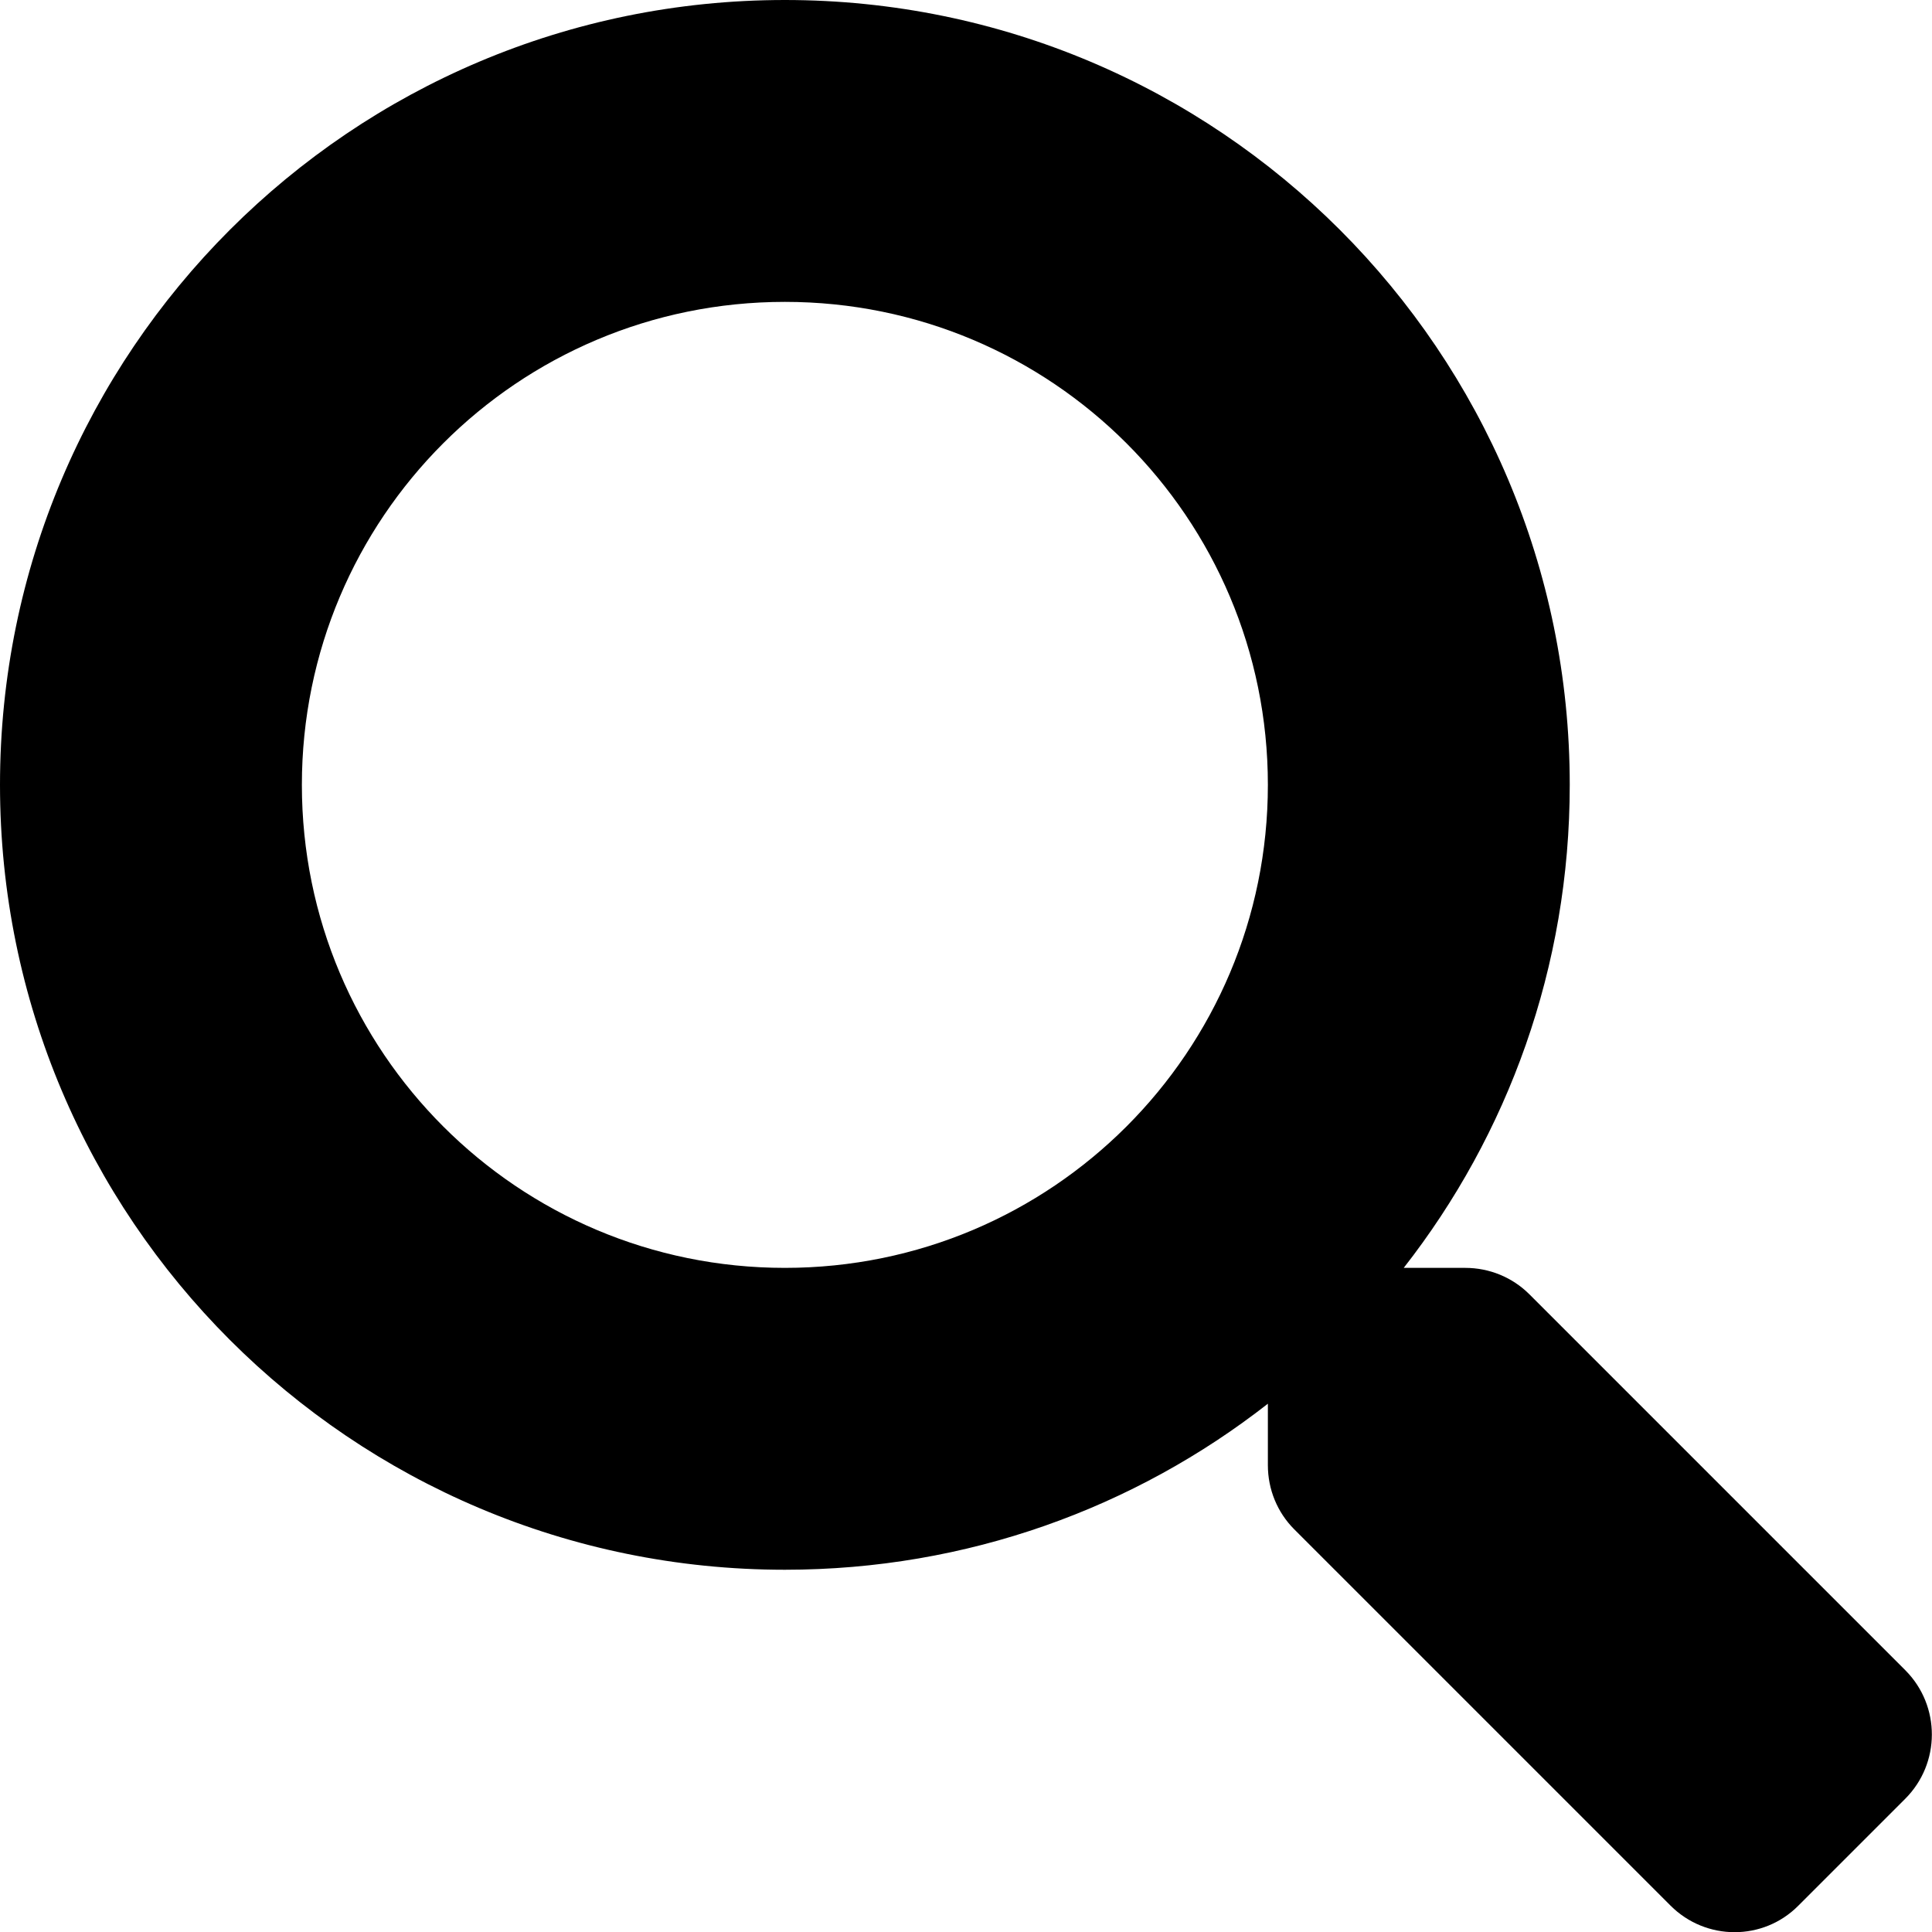
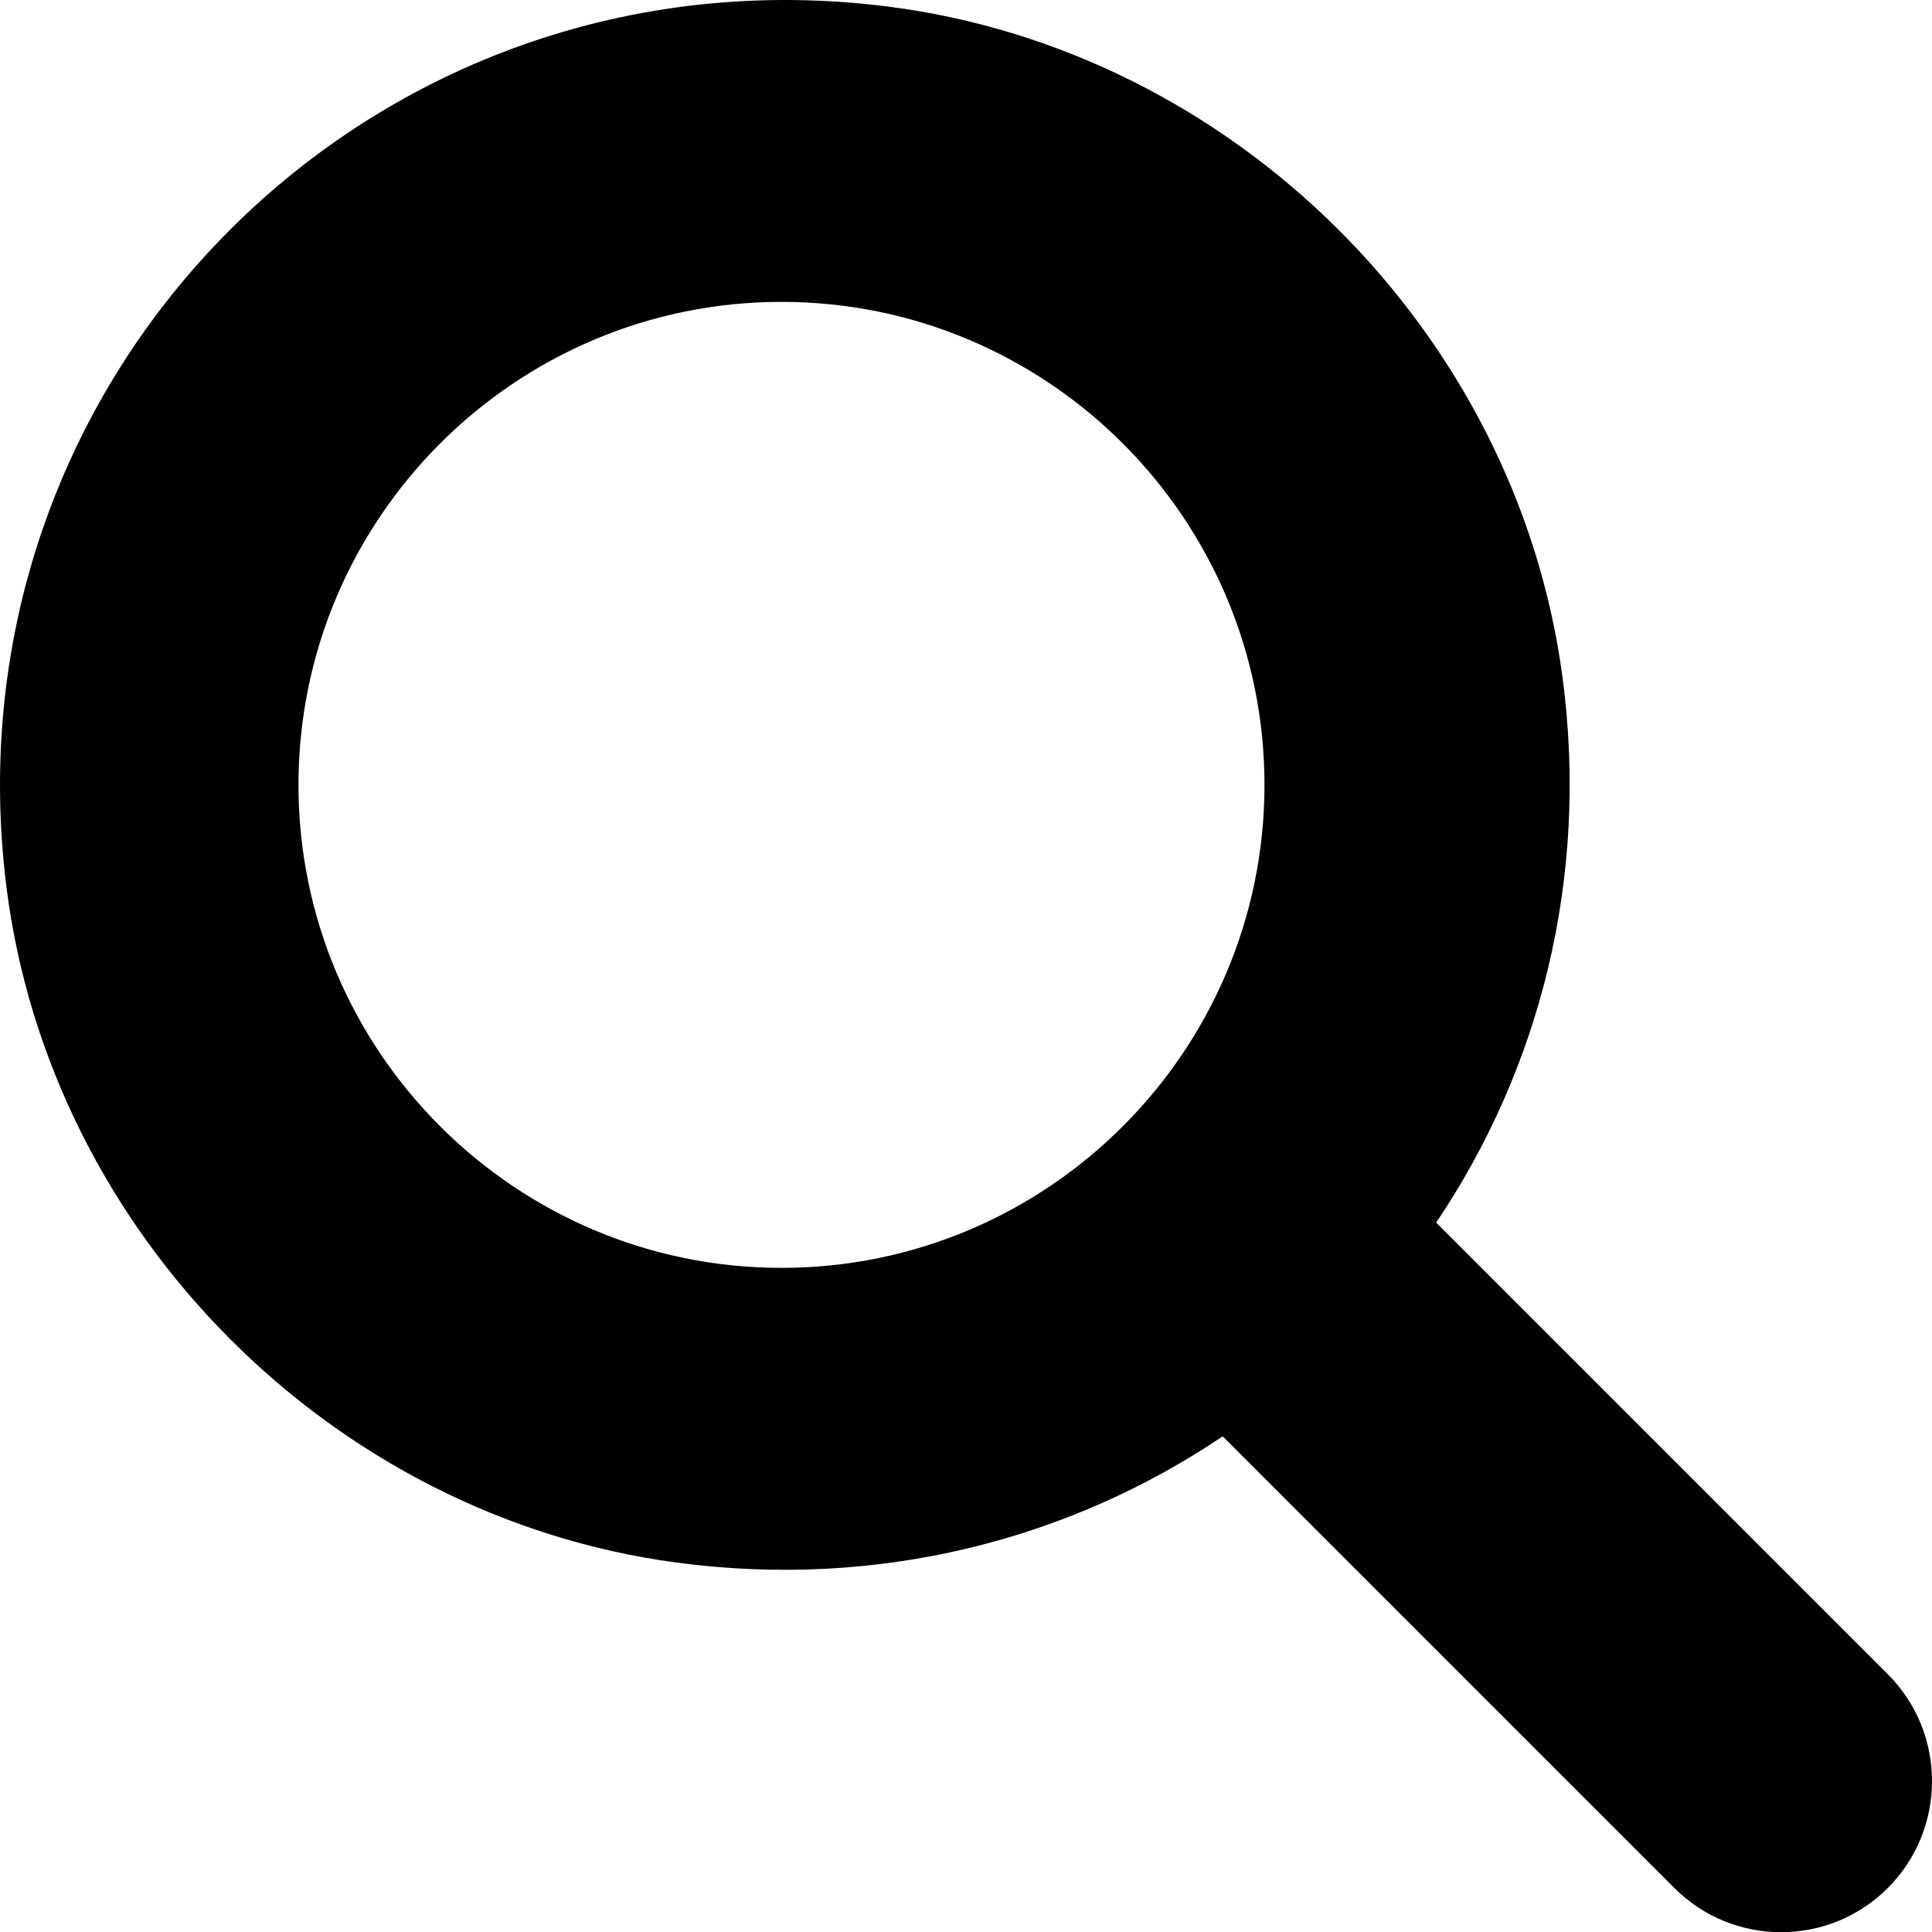
<svg xmlns="http://www.w3.org/2000/svg" viewBox="0 0 512 512">
-   <path d="M505 442.7L405.3 343c-4.5-4.5-10.6-7-17-7H372c27.6-35.3 44-79.7 44-128C416 93.1 322.9 0 208 0S0 93.1 0 208s93.1 208 208 208c48.3 0 92.7-16.4 128-44v16.3c0 6.4 2.5 12.5 7 17l99.7 99.7c9.4 9.4 24.6 9.4 33.9 0l28.3-28.3c9.4-9.4 9.4-24.6.1-34zM208 336c-70.7 0-128-57.2-128-128 0-70.7 57.2-128 128-128 70.7 0 128 57.2 128 128 0 70.7-57.2 128-128 128z" />
+   <path d="M500.3 443.7l-119.7-119.7c27.22-40.41 40.65-90.9 33.46-144.7C401.8 87.79 326.8 13.32 235.2 1.723C99.01-15.51-15.51 99.01 1.724 235.2c11.6 91.64 86.08 166.7 177.6 178.9c53.8 7.189 104.3-6.236 144.7-33.46l119.7 119.7c15.62 15.62 40.95 15.62 56.57 0C515.9 484.7 515.9 459.3 500.3 443.7zM79.1 208c0-70.58 57.42-128 128-128s128 57.42 128 128c0 70.58-57.42 128-128 128S79.1 278.6 79.1 208z" />
</svg>
